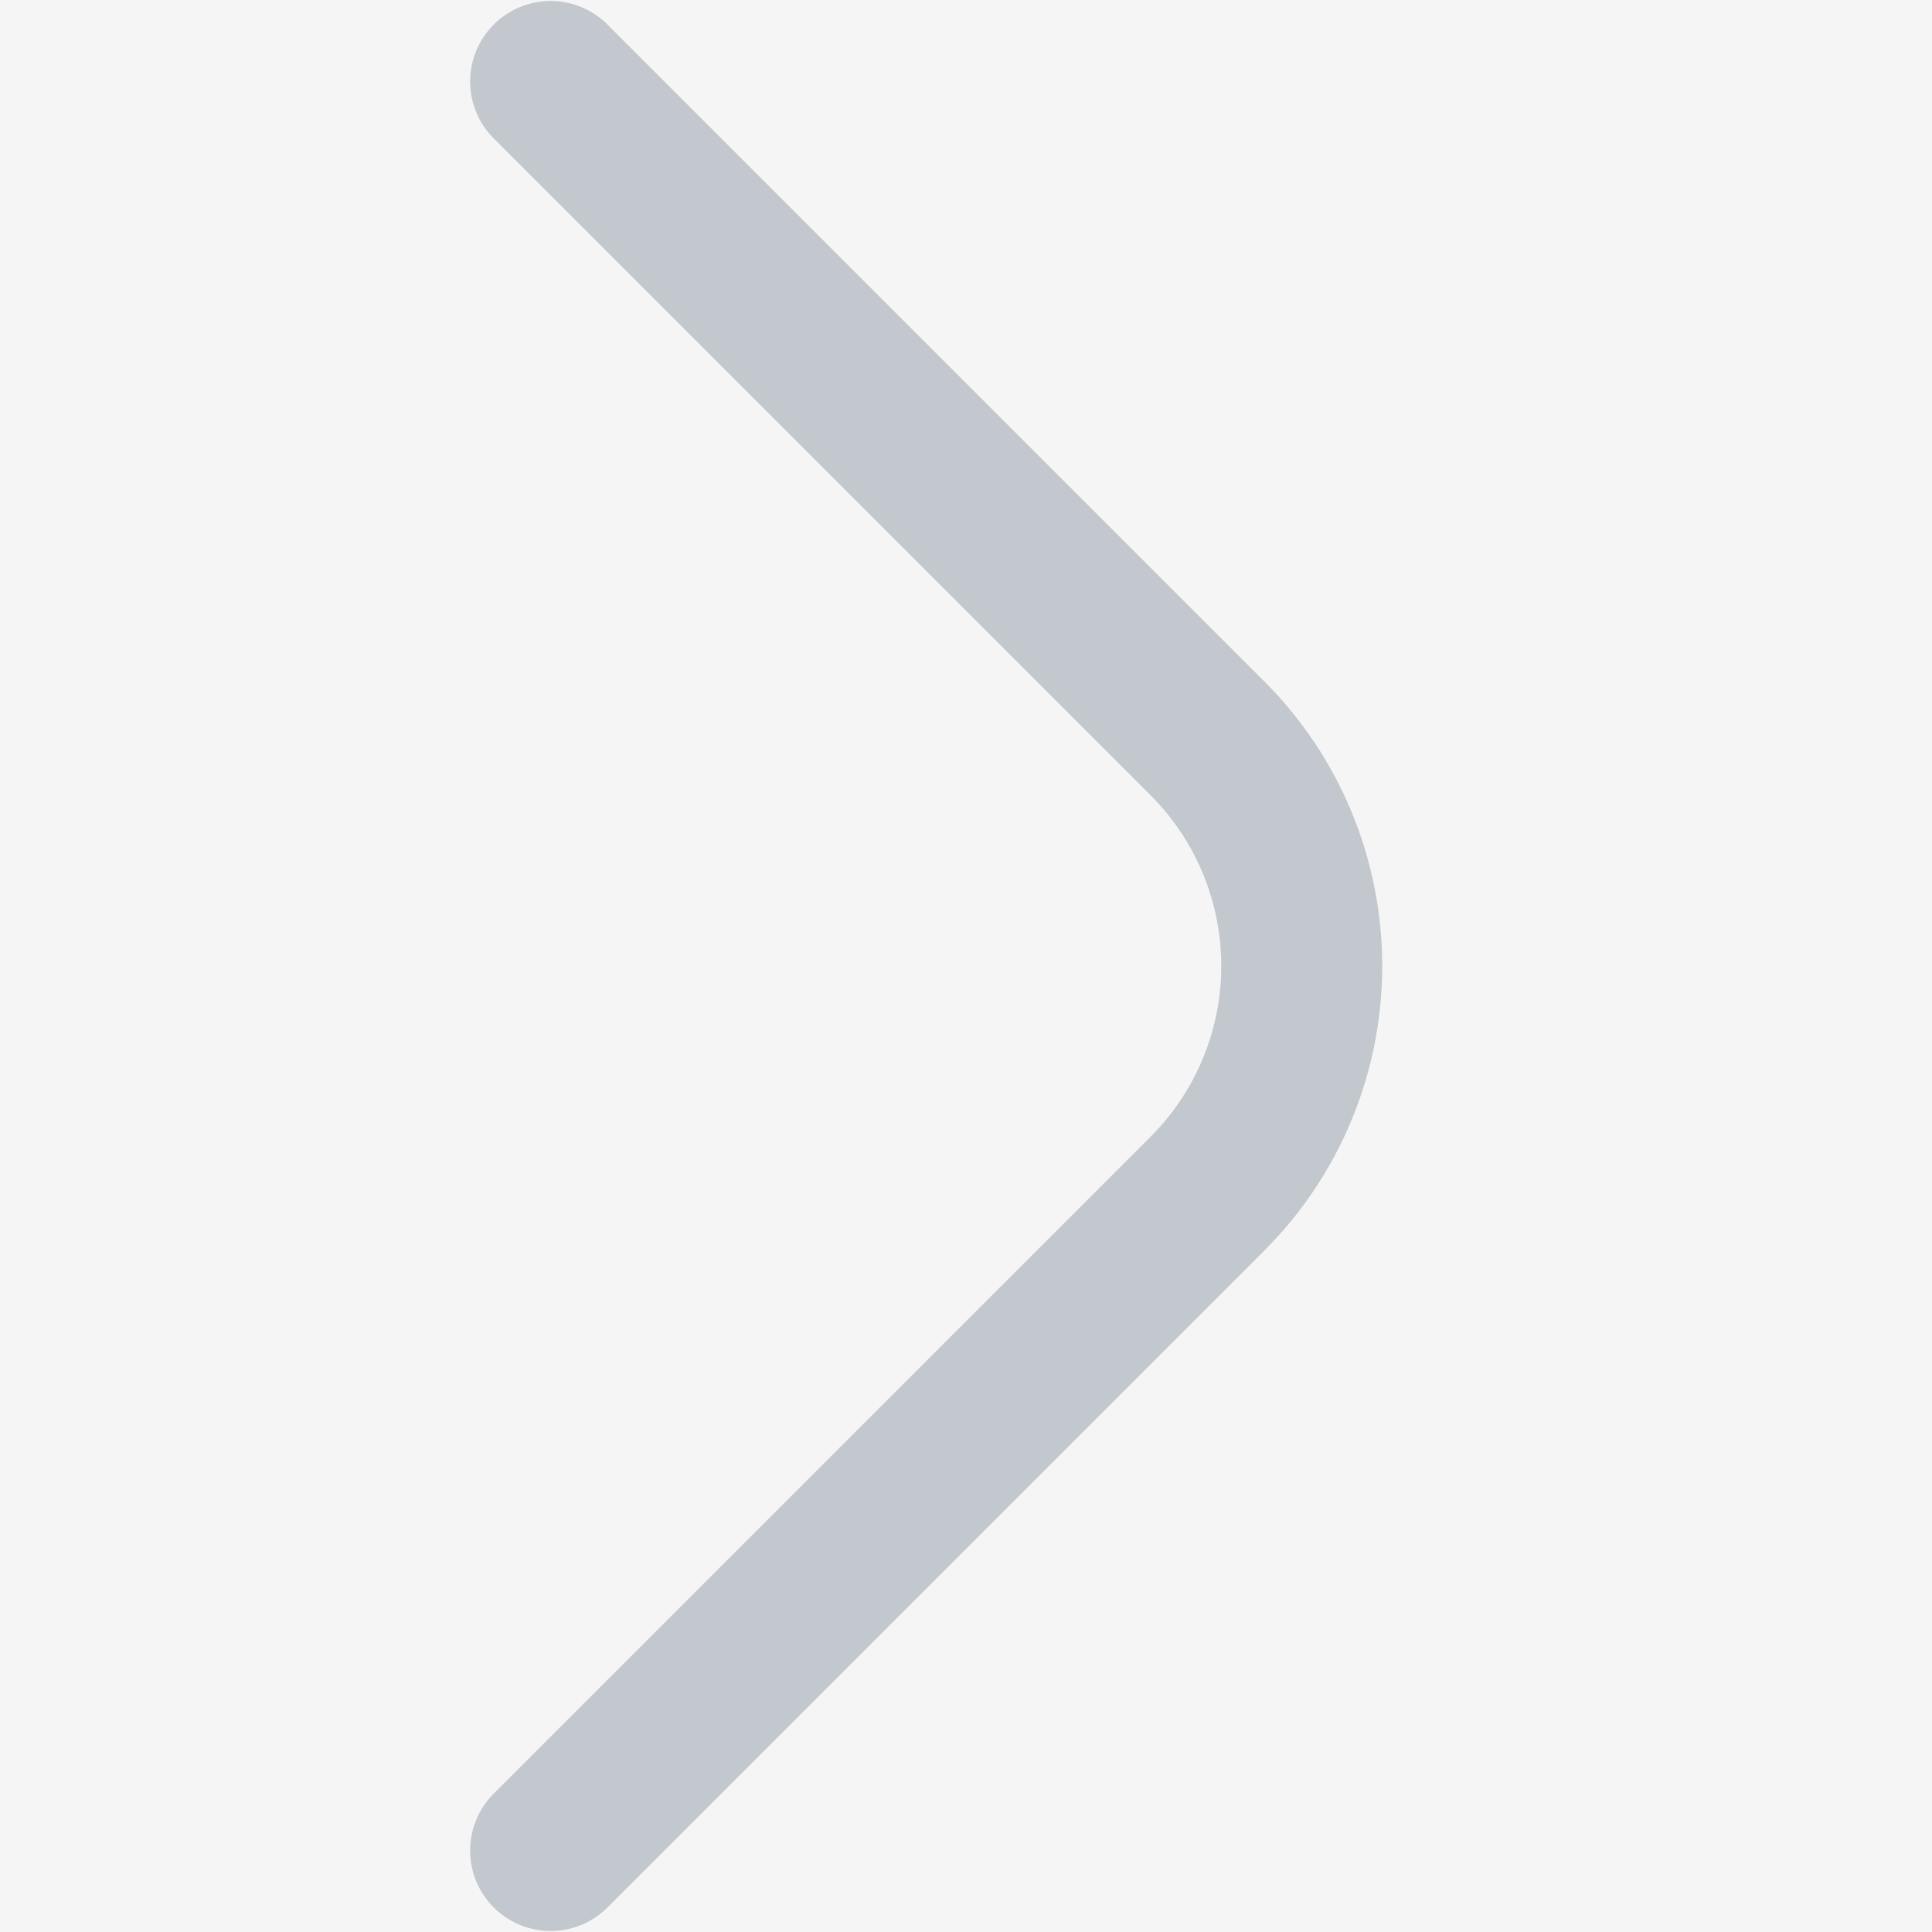
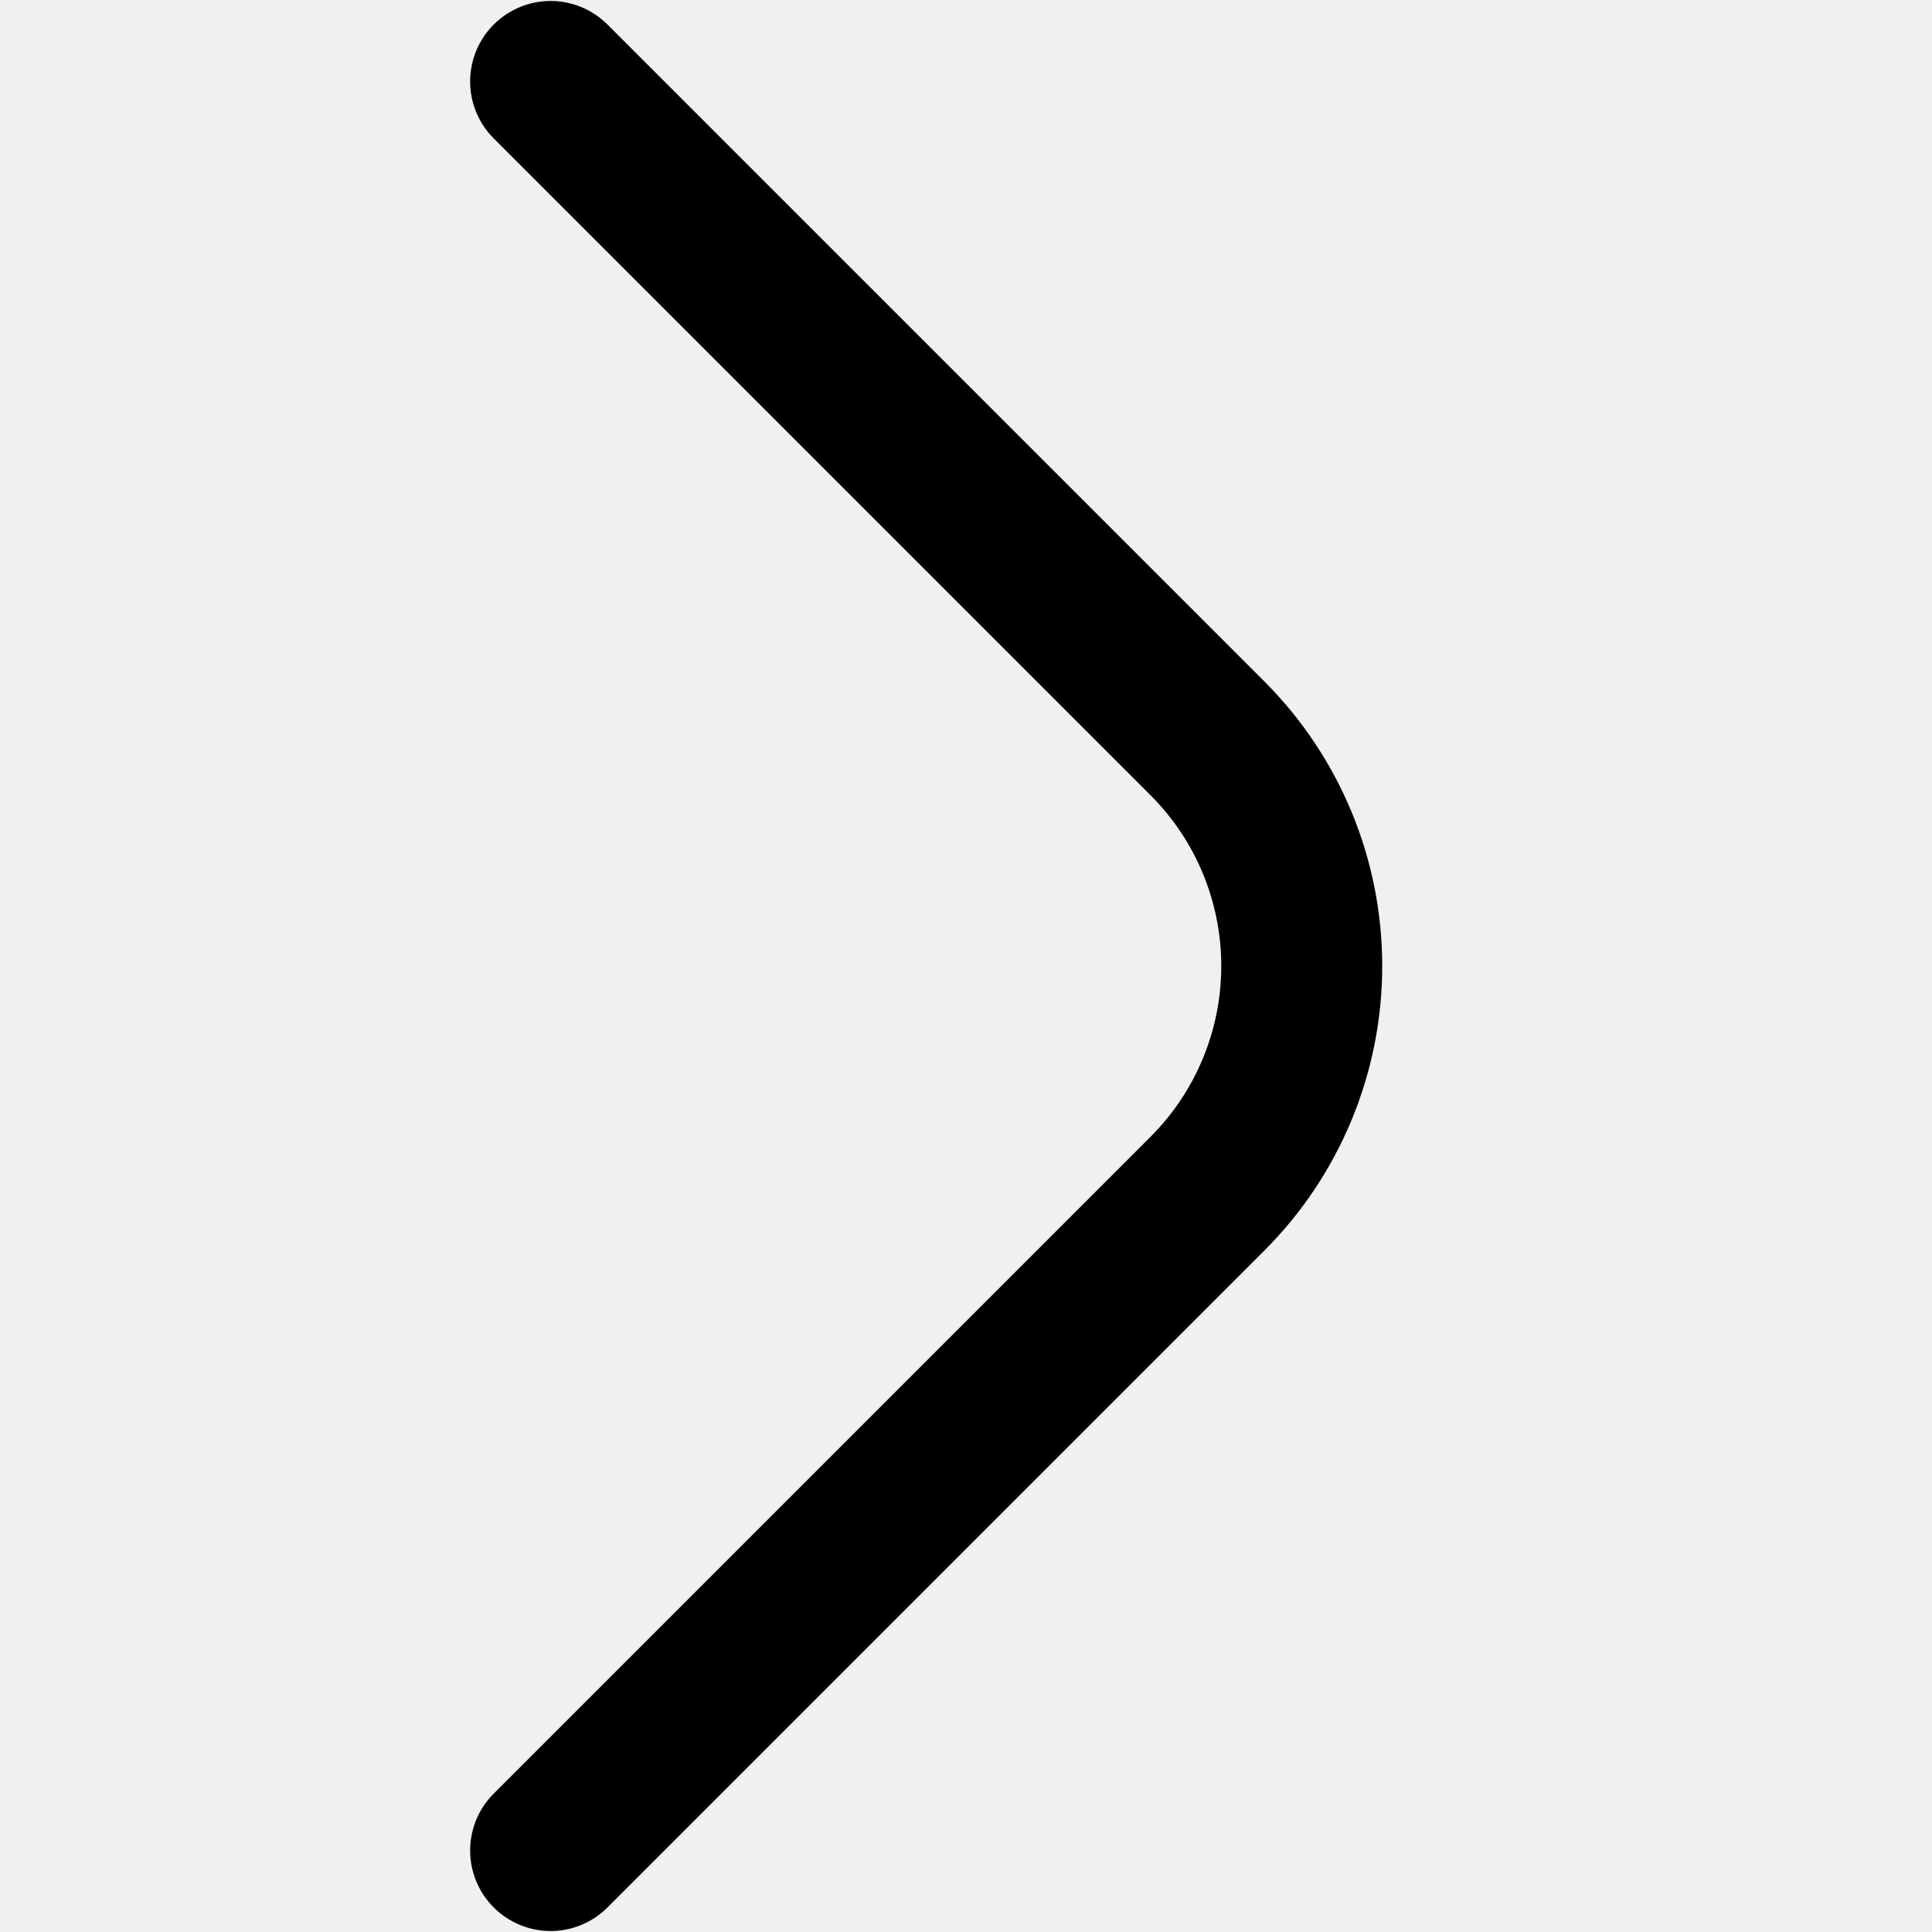
<svg xmlns="http://www.w3.org/2000/svg" width="32" height="32" viewBox="0 0 32 32" fill="none">
-   <rect width="32" height="32" fill="#F5F5F5" />
+   <rect width="32" height="32" fill="none" />
  <g clip-path="url(#clip0_0_1)">
-     <path d="M8.161 29.724C7.918 29.976 7.784 30.312 7.787 30.662C7.79 31.012 7.93 31.346 8.177 31.593C8.424 31.84 8.759 31.98 9.108 31.984C9.458 31.987 9.795 31.852 10.046 31.609L20.942 20.713C22.192 19.463 22.894 17.768 22.894 16C22.894 14.232 22.192 12.537 20.942 11.287L10.046 0.391C9.795 0.148 9.458 0.013 9.108 0.016C8.759 0.019 8.424 0.16 8.177 0.407C7.93 0.654 7.79 0.989 7.787 1.338C7.784 1.688 7.918 2.025 8.161 2.276L19.057 13.172C19.807 13.922 20.228 14.939 20.228 16C20.228 17.061 19.807 18.078 19.057 18.828L8.161 29.724Z" fill="#C2C8CD" />
+     <path d="M8.161 29.724C7.918 29.976 7.784 30.312 7.787 30.662C7.79 31.012 7.93 31.346 8.177 31.593C8.424 31.84 8.759 31.98 9.108 31.984C9.458 31.987 9.795 31.852 10.046 31.609L20.942 20.713C22.192 19.463 22.894 17.768 22.894 16C22.894 14.232 22.192 12.537 20.942 11.287L10.046 0.391C9.795 0.148 9.458 0.013 9.108 0.016C8.759 0.019 8.424 0.16 8.177 0.407C7.93 0.654 7.79 0.989 7.787 1.338C7.784 1.688 7.918 2.025 8.161 2.276L19.057 13.172C19.807 13.922 20.228 14.939 20.228 16C20.228 17.061 19.807 18.078 19.057 18.828L8.161 29.724Z" fill="currentColor" />
  </g>
  <defs>
    <clipPath id="clip0_0_1">
      <rect width="32" height="32" fill="white" transform="matrix(-1 0 0 -1 32 32)" />
    </clipPath>
  </defs>
</svg>
